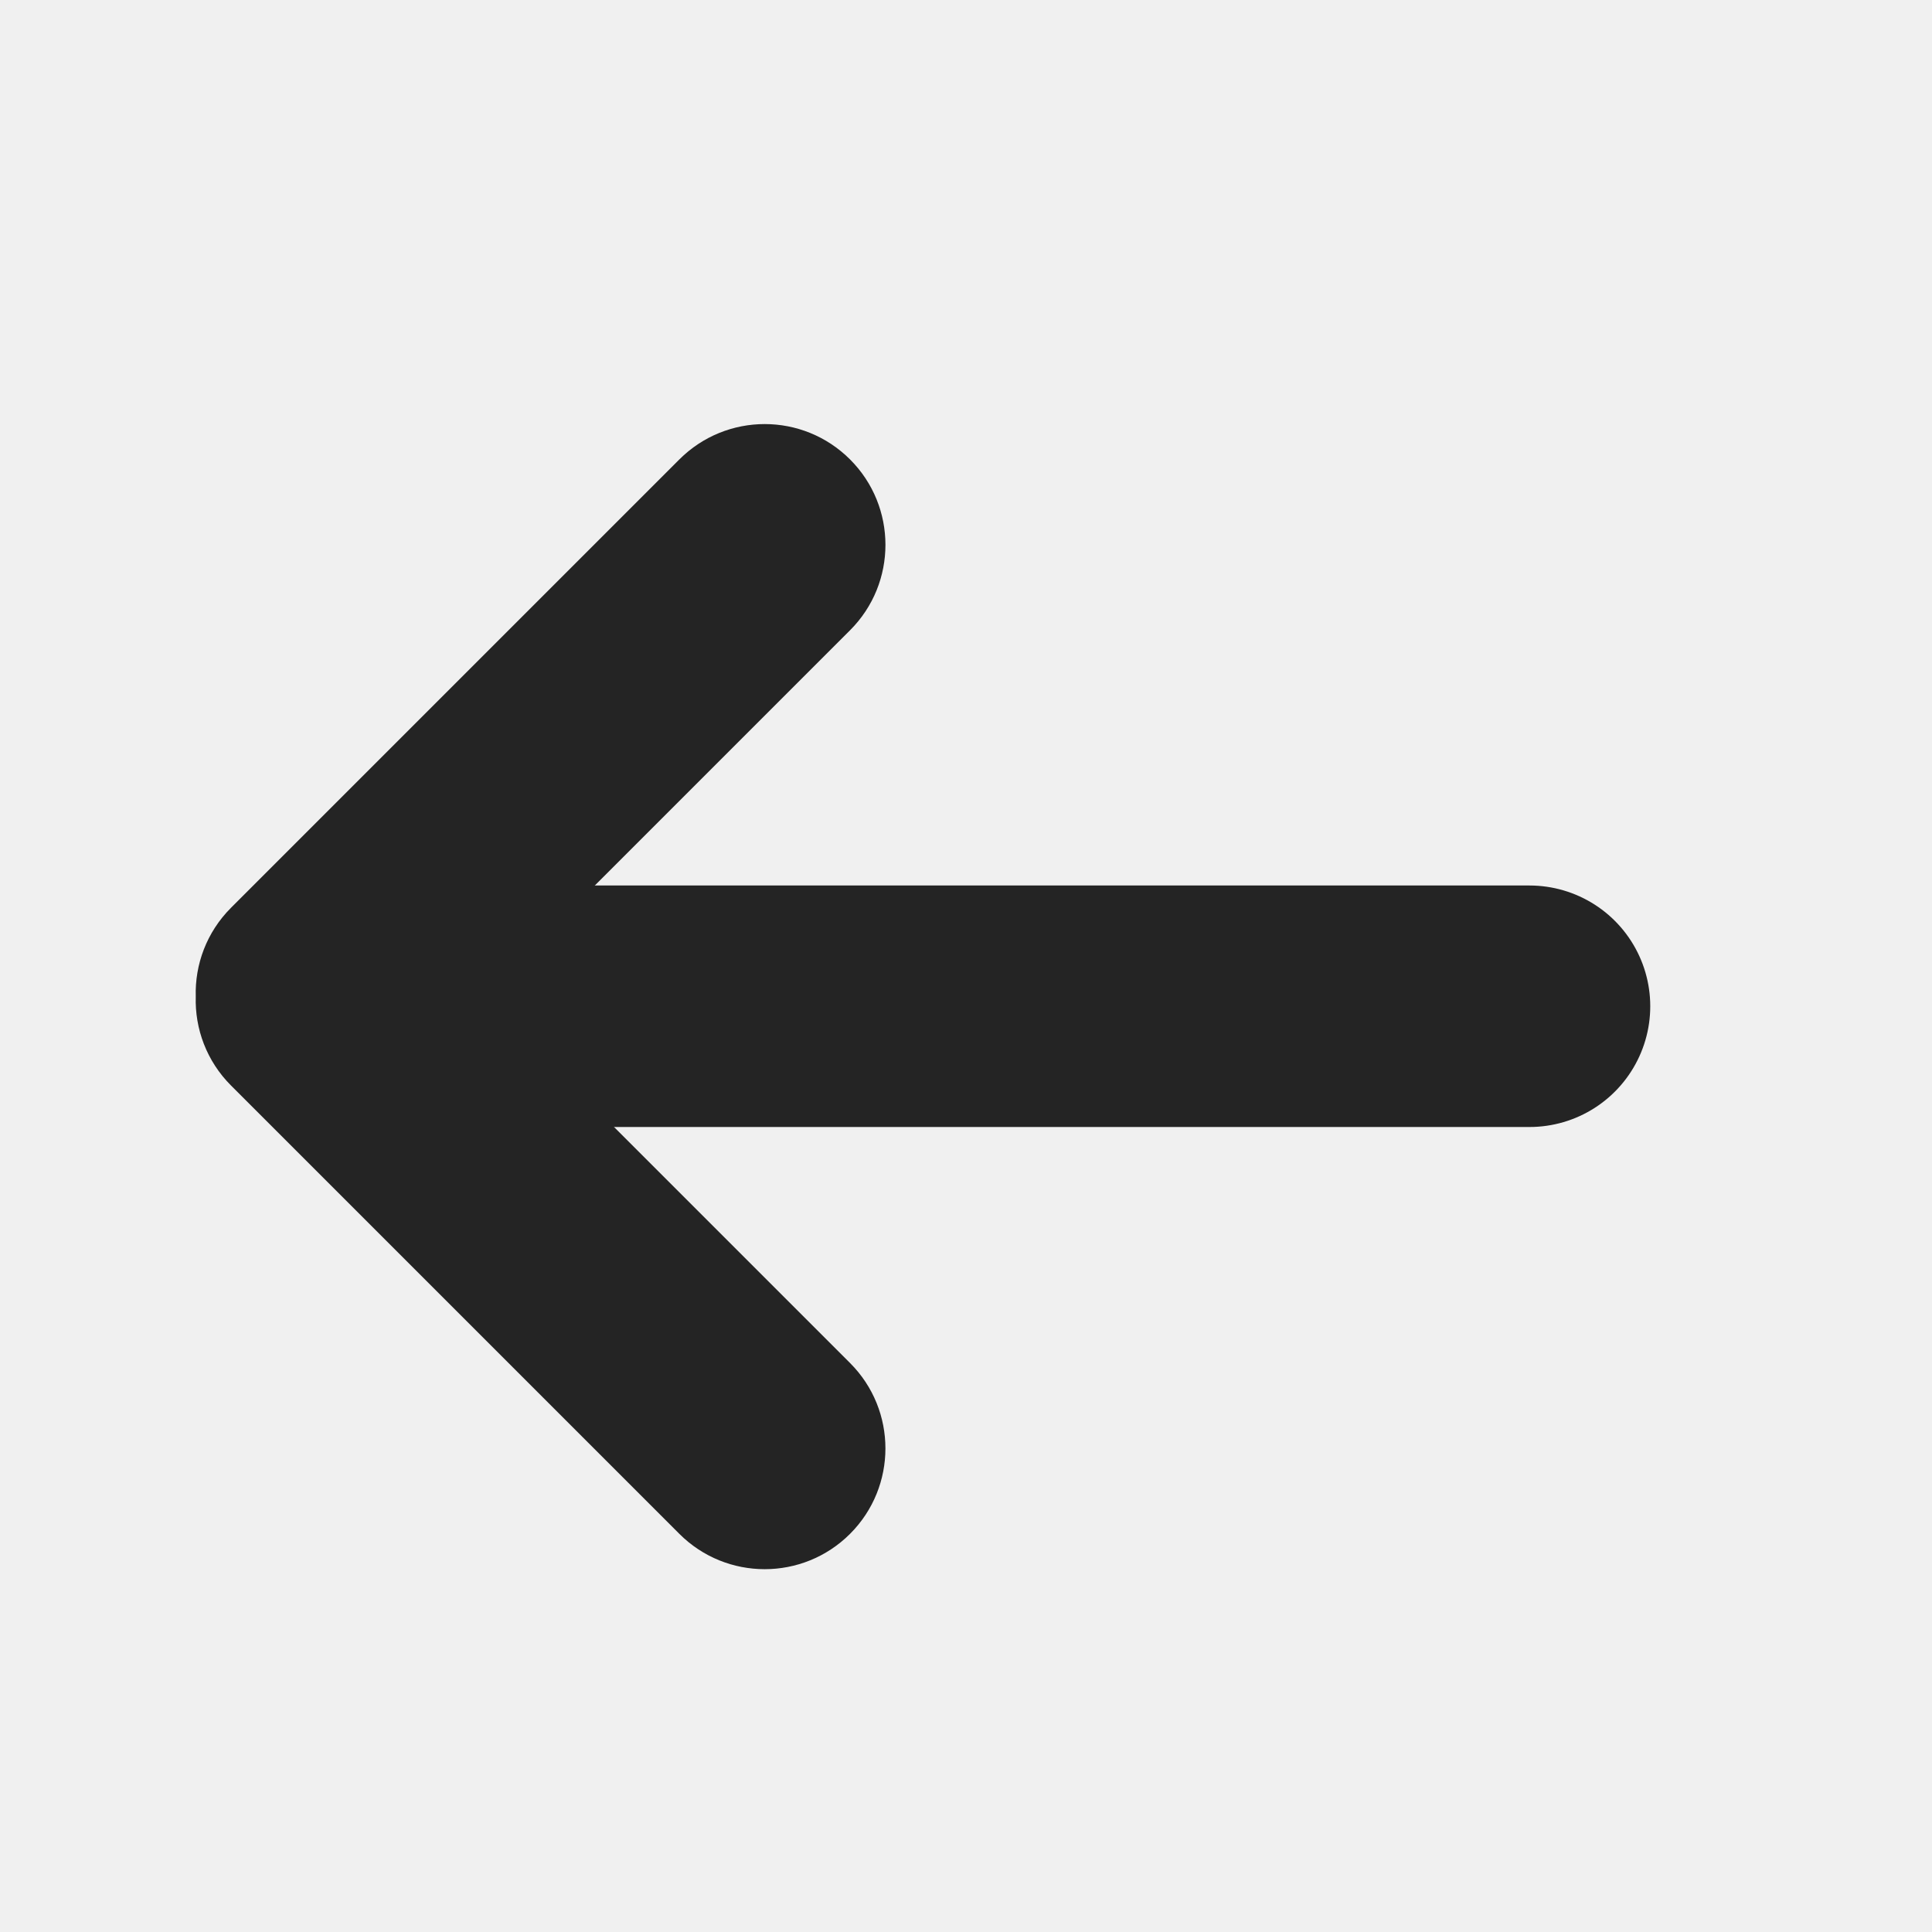
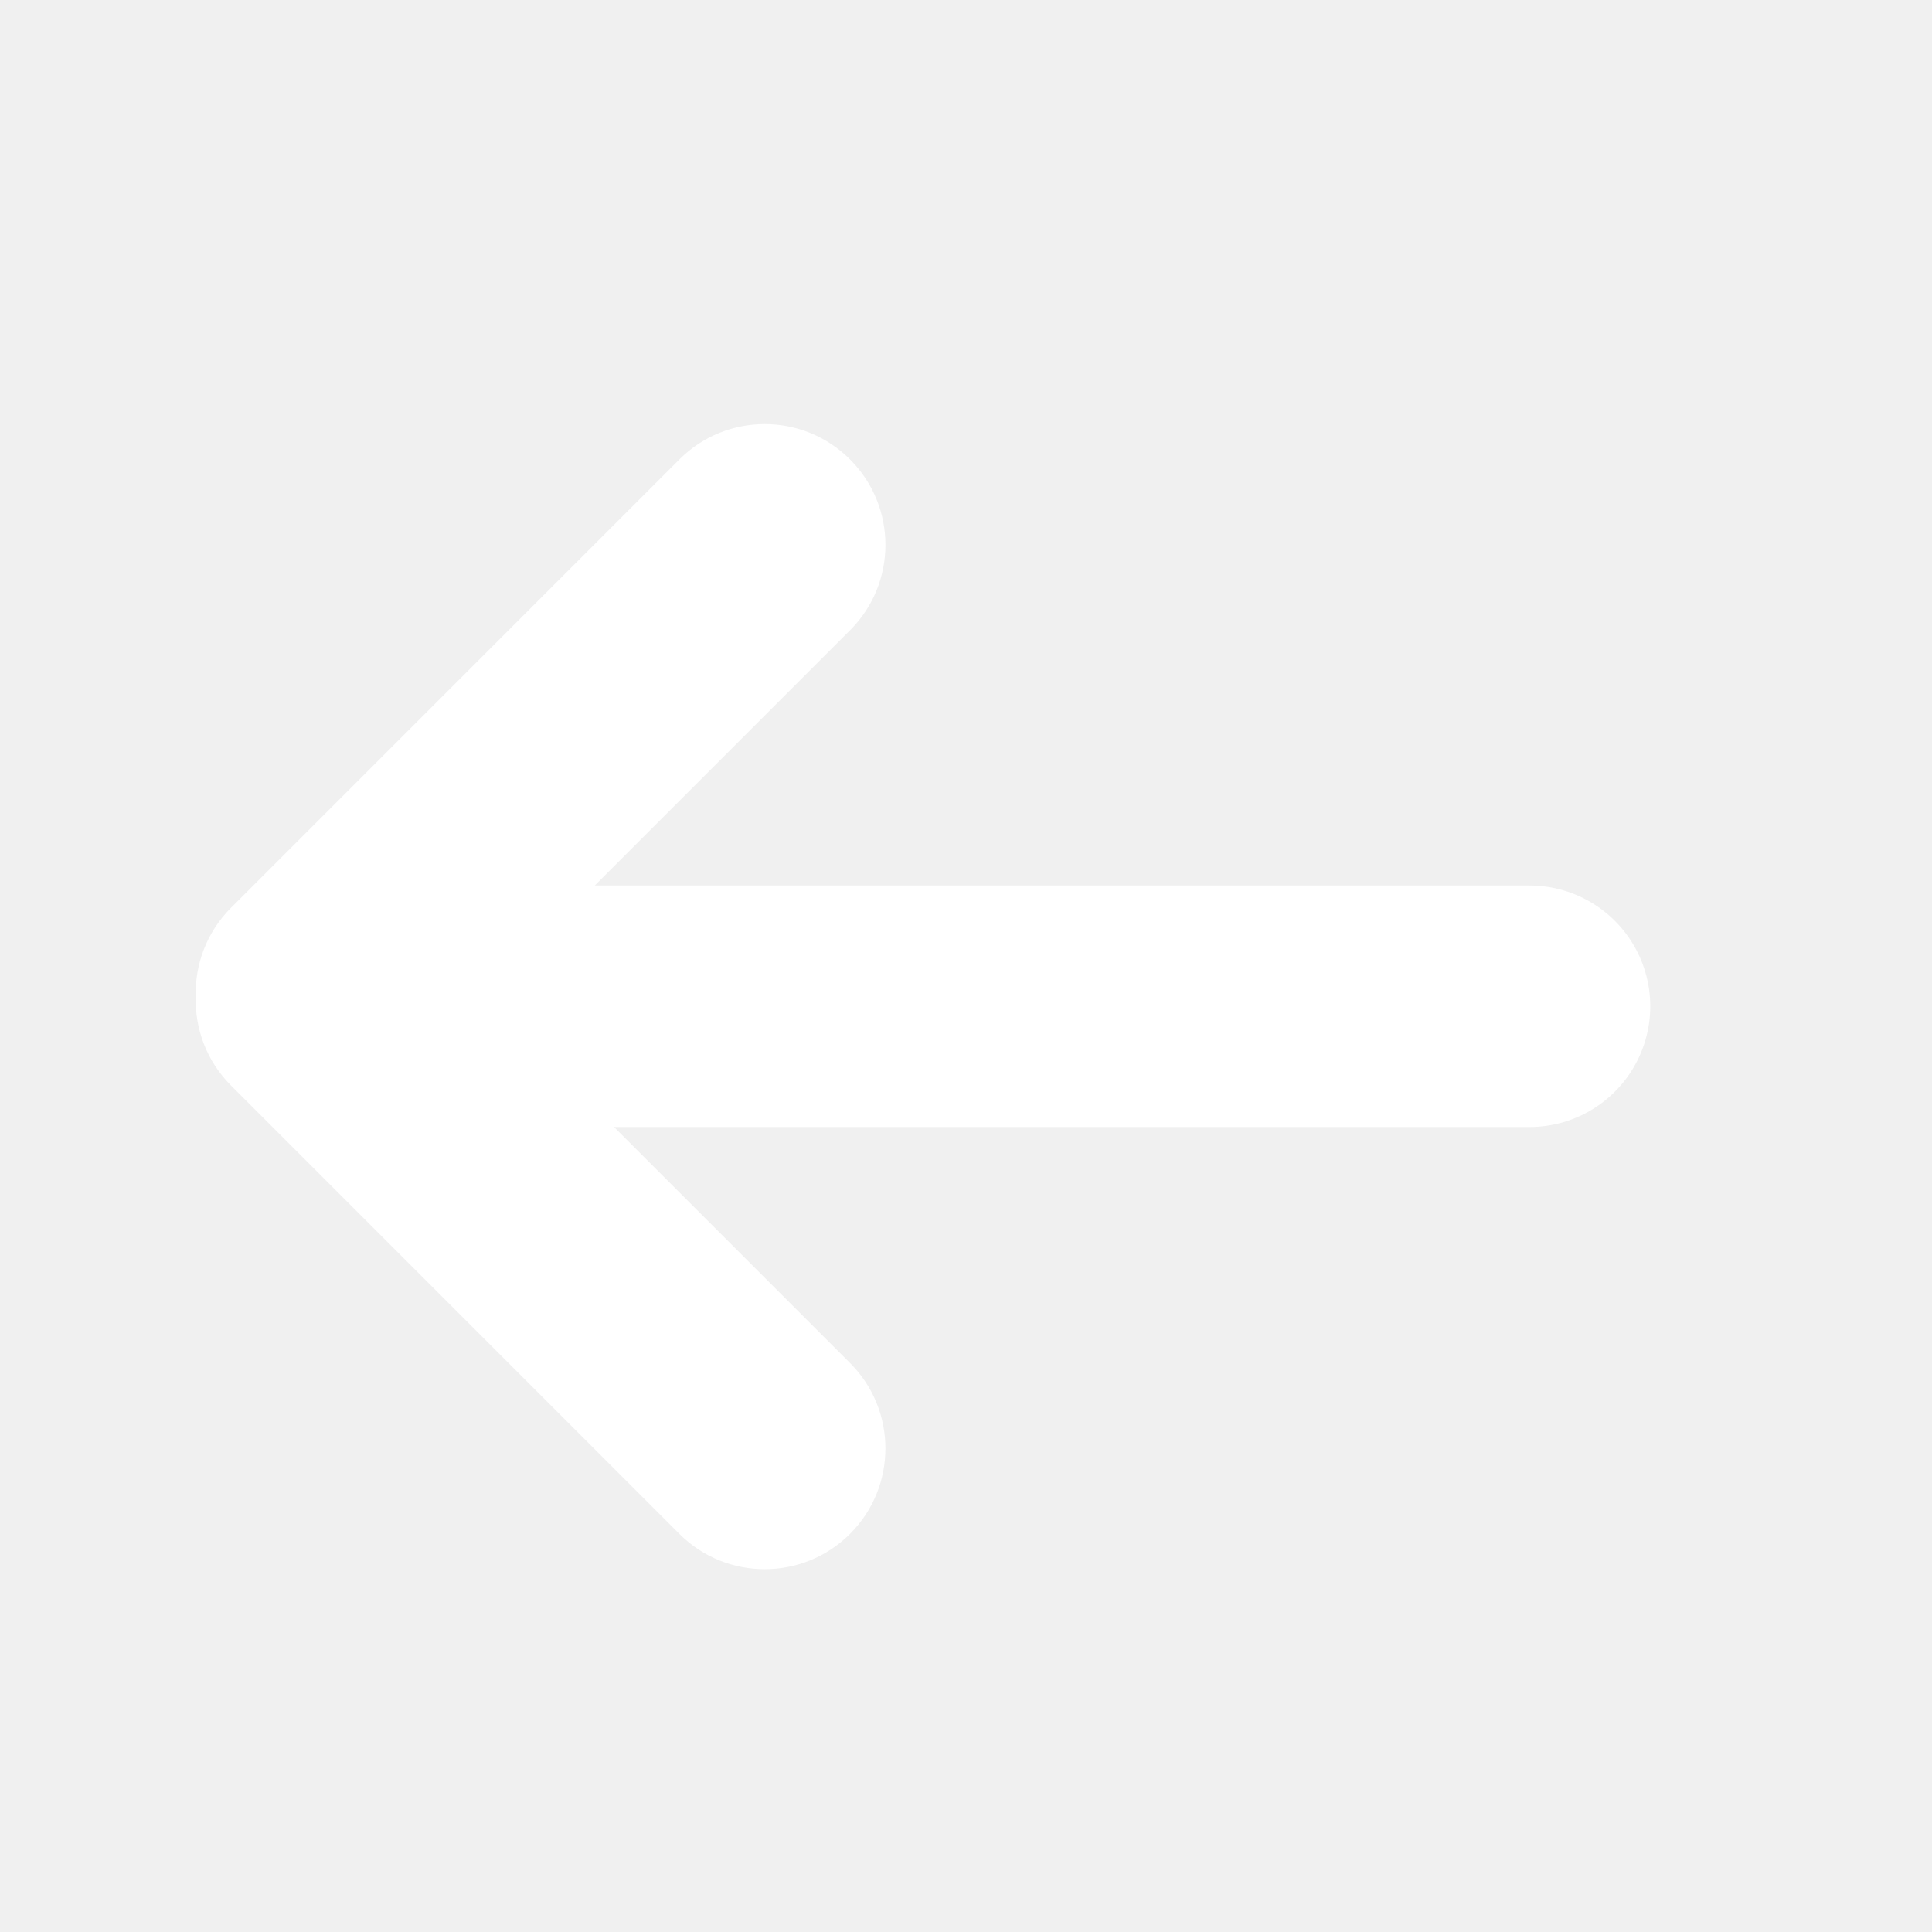
<svg xmlns="http://www.w3.org/2000/svg" width="24px" height="24px" viewBox="0 0 24 24" version="1.1">
  <defs />
  <g id="icon-menu-back" stroke="none" stroke-width="1" fill="none" fill-rule="evenodd">
-     <g id="Group" transform="translate(4, 11)" stroke="#242424" stroke-linecap="round" stroke-width="3">
+     <g id="Group" transform="translate(4, 11)" stroke="#fff" stroke-linecap="round" stroke-width="3">
      <path d="M1,1.5 L15,1.5" id="Line-2" />
    </g>
-     <path d="M4.502,17.378 C4.212,17.105 4.031,16.717 4.031,16.287 L4.031,8.412 C4.031,7.583 4.702,6.912 5.531,6.912 C6.359,6.912 7.031,7.583 7.031,8.412 L7.031,14.849 L13.468,14.849 C14.296,14.849 14.968,15.521 14.968,16.349 C14.968,17.178 14.296,17.849 13.468,17.849 L5.593,17.849 C5.163,17.849 4.775,17.668 4.502,17.378 Z" id="Combined-Shape" fill="#242424" transform="translate(9.499268, 12.38037) rotate(-315) translate(-9.499268, -12.38037) " />
+     <path d="M4.502,17.378 C4.212,17.105 4.031,16.717 4.031,16.287 L4.031,8.412 C4.031,7.583 4.702,6.912 5.531,6.912 C6.359,6.912 7.031,7.583 7.031,8.412 L7.031,14.849 L13.468,14.849 C14.296,14.849 14.968,15.521 14.968,16.349 C14.968,17.178 14.296,17.849 13.468,17.849 L5.593,17.849 C5.163,17.849 4.775,17.668 4.502,17.378 Z" id="Combined-Shape" fill="#fff" transform="translate(9.499268, 12.38037) rotate(-315) translate(-9.499268, -12.38037) " />
  </g>
</svg>
